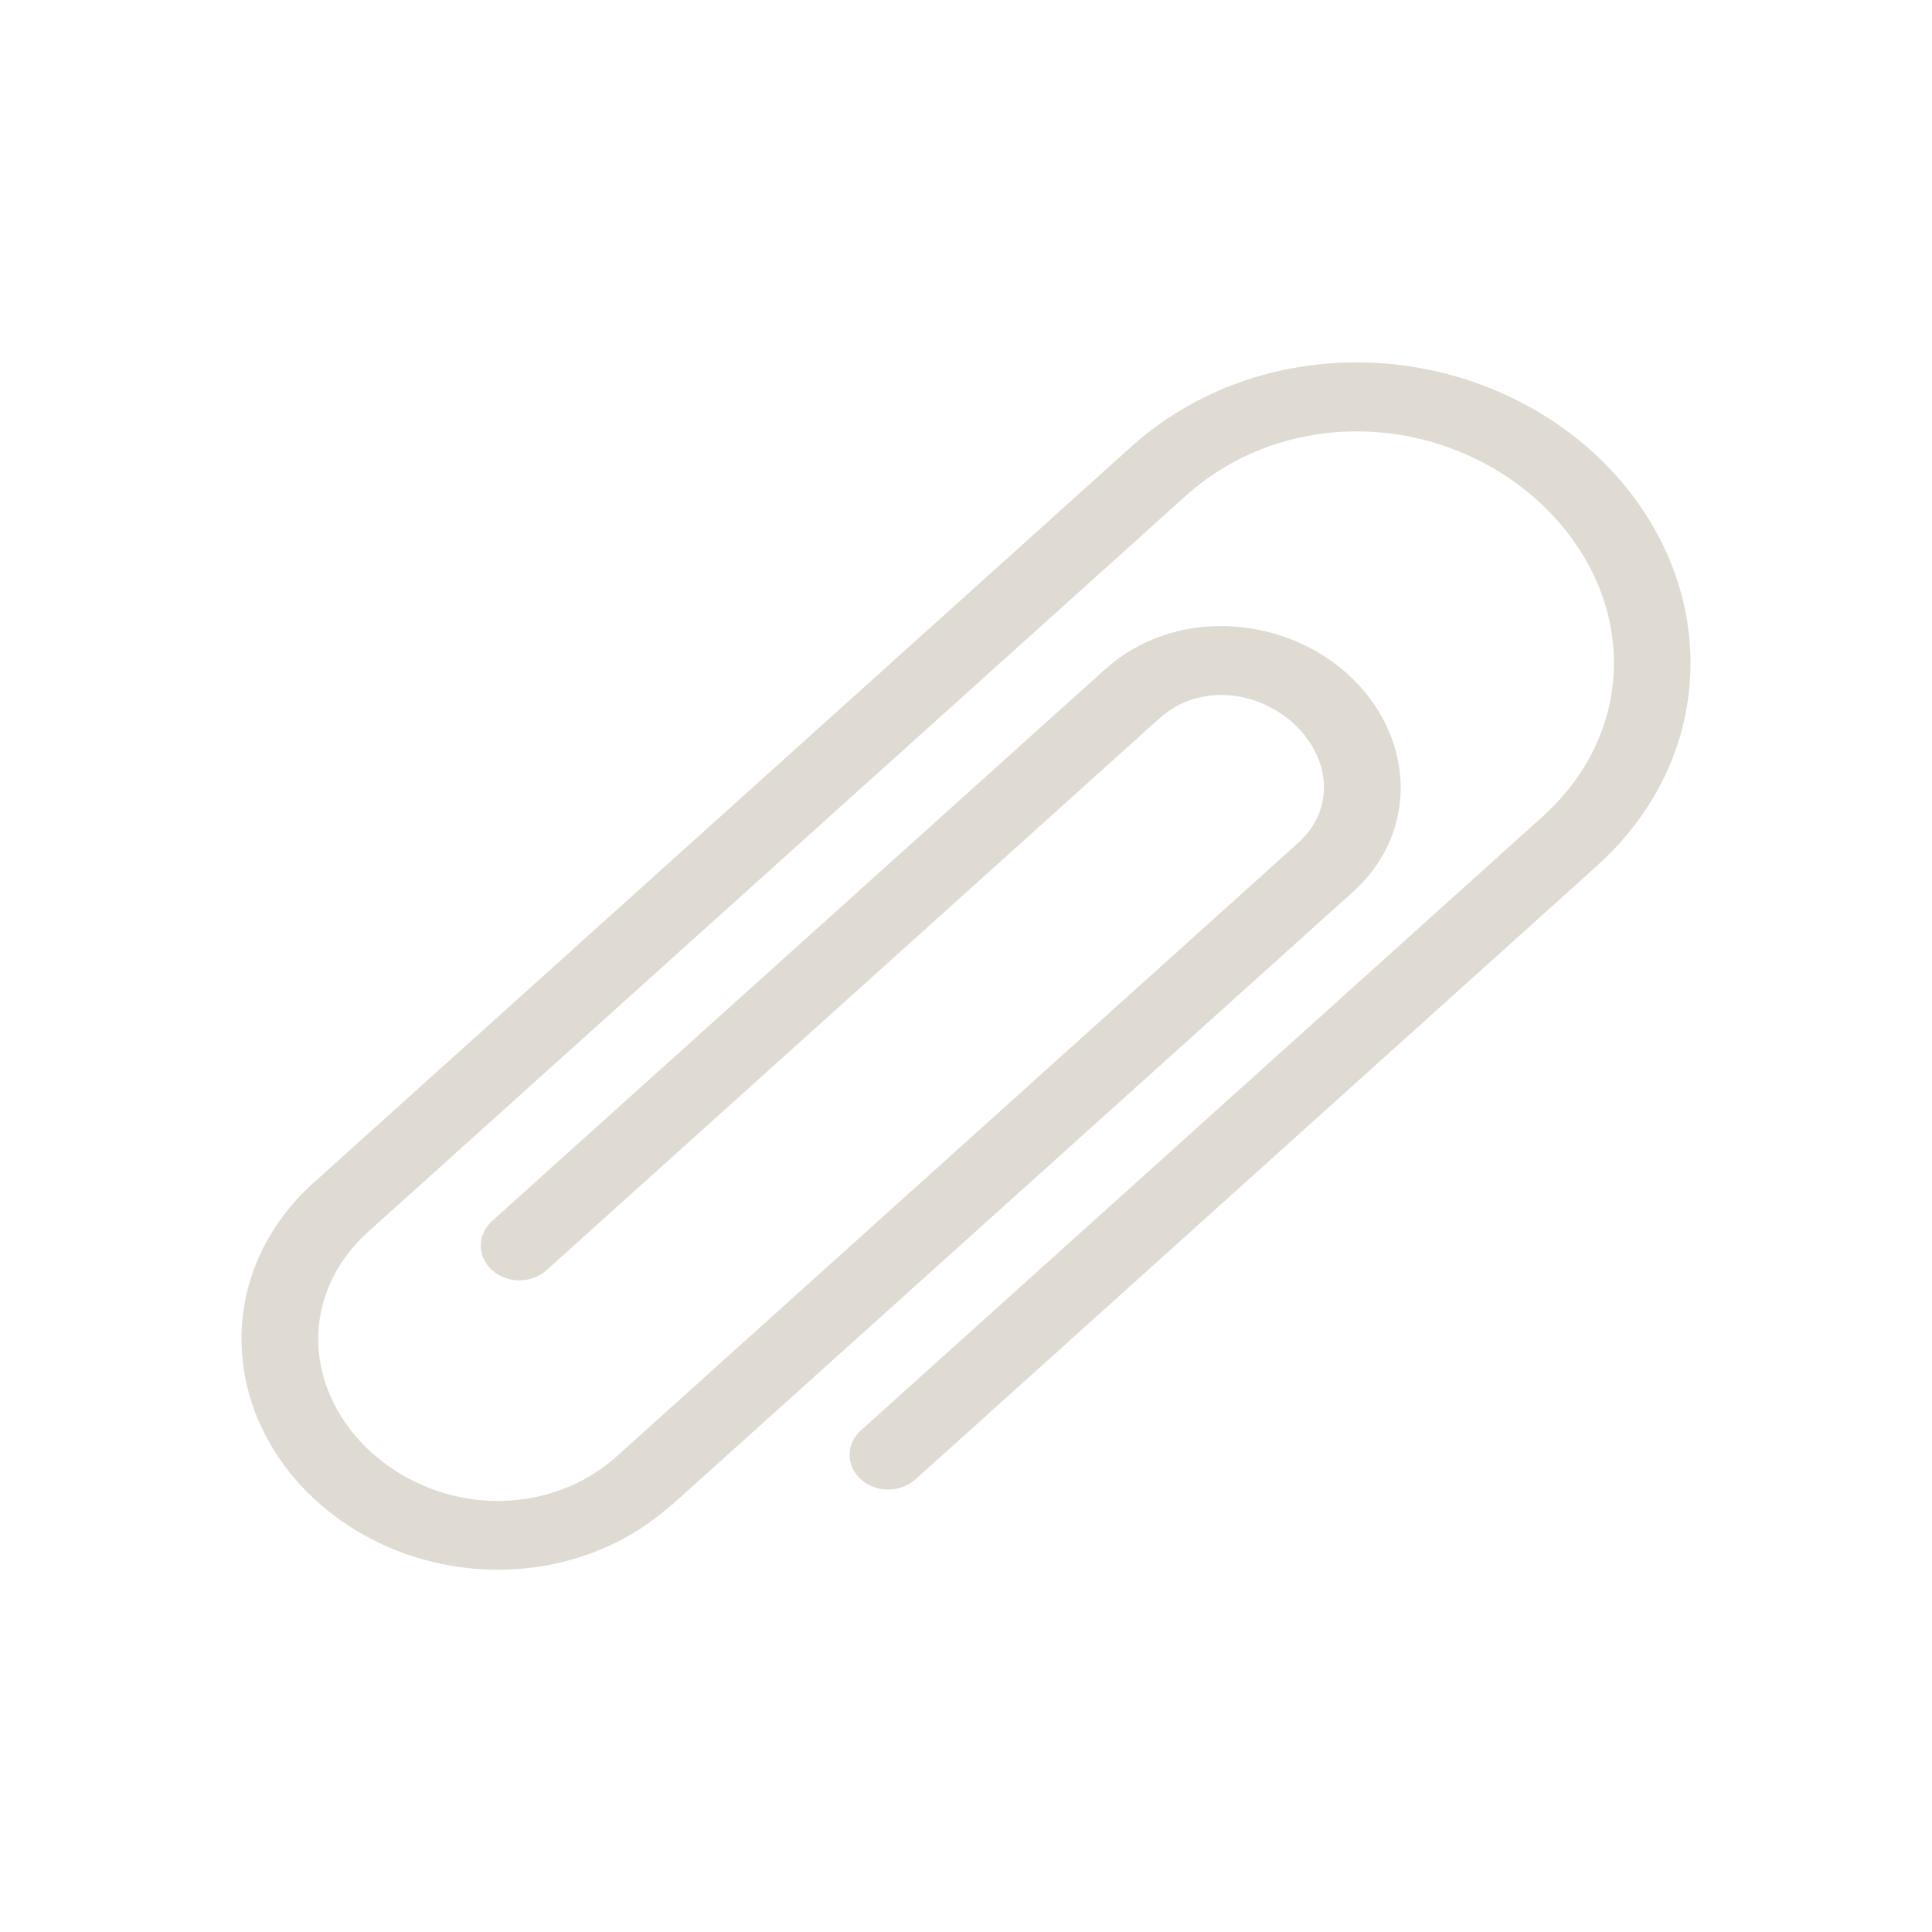
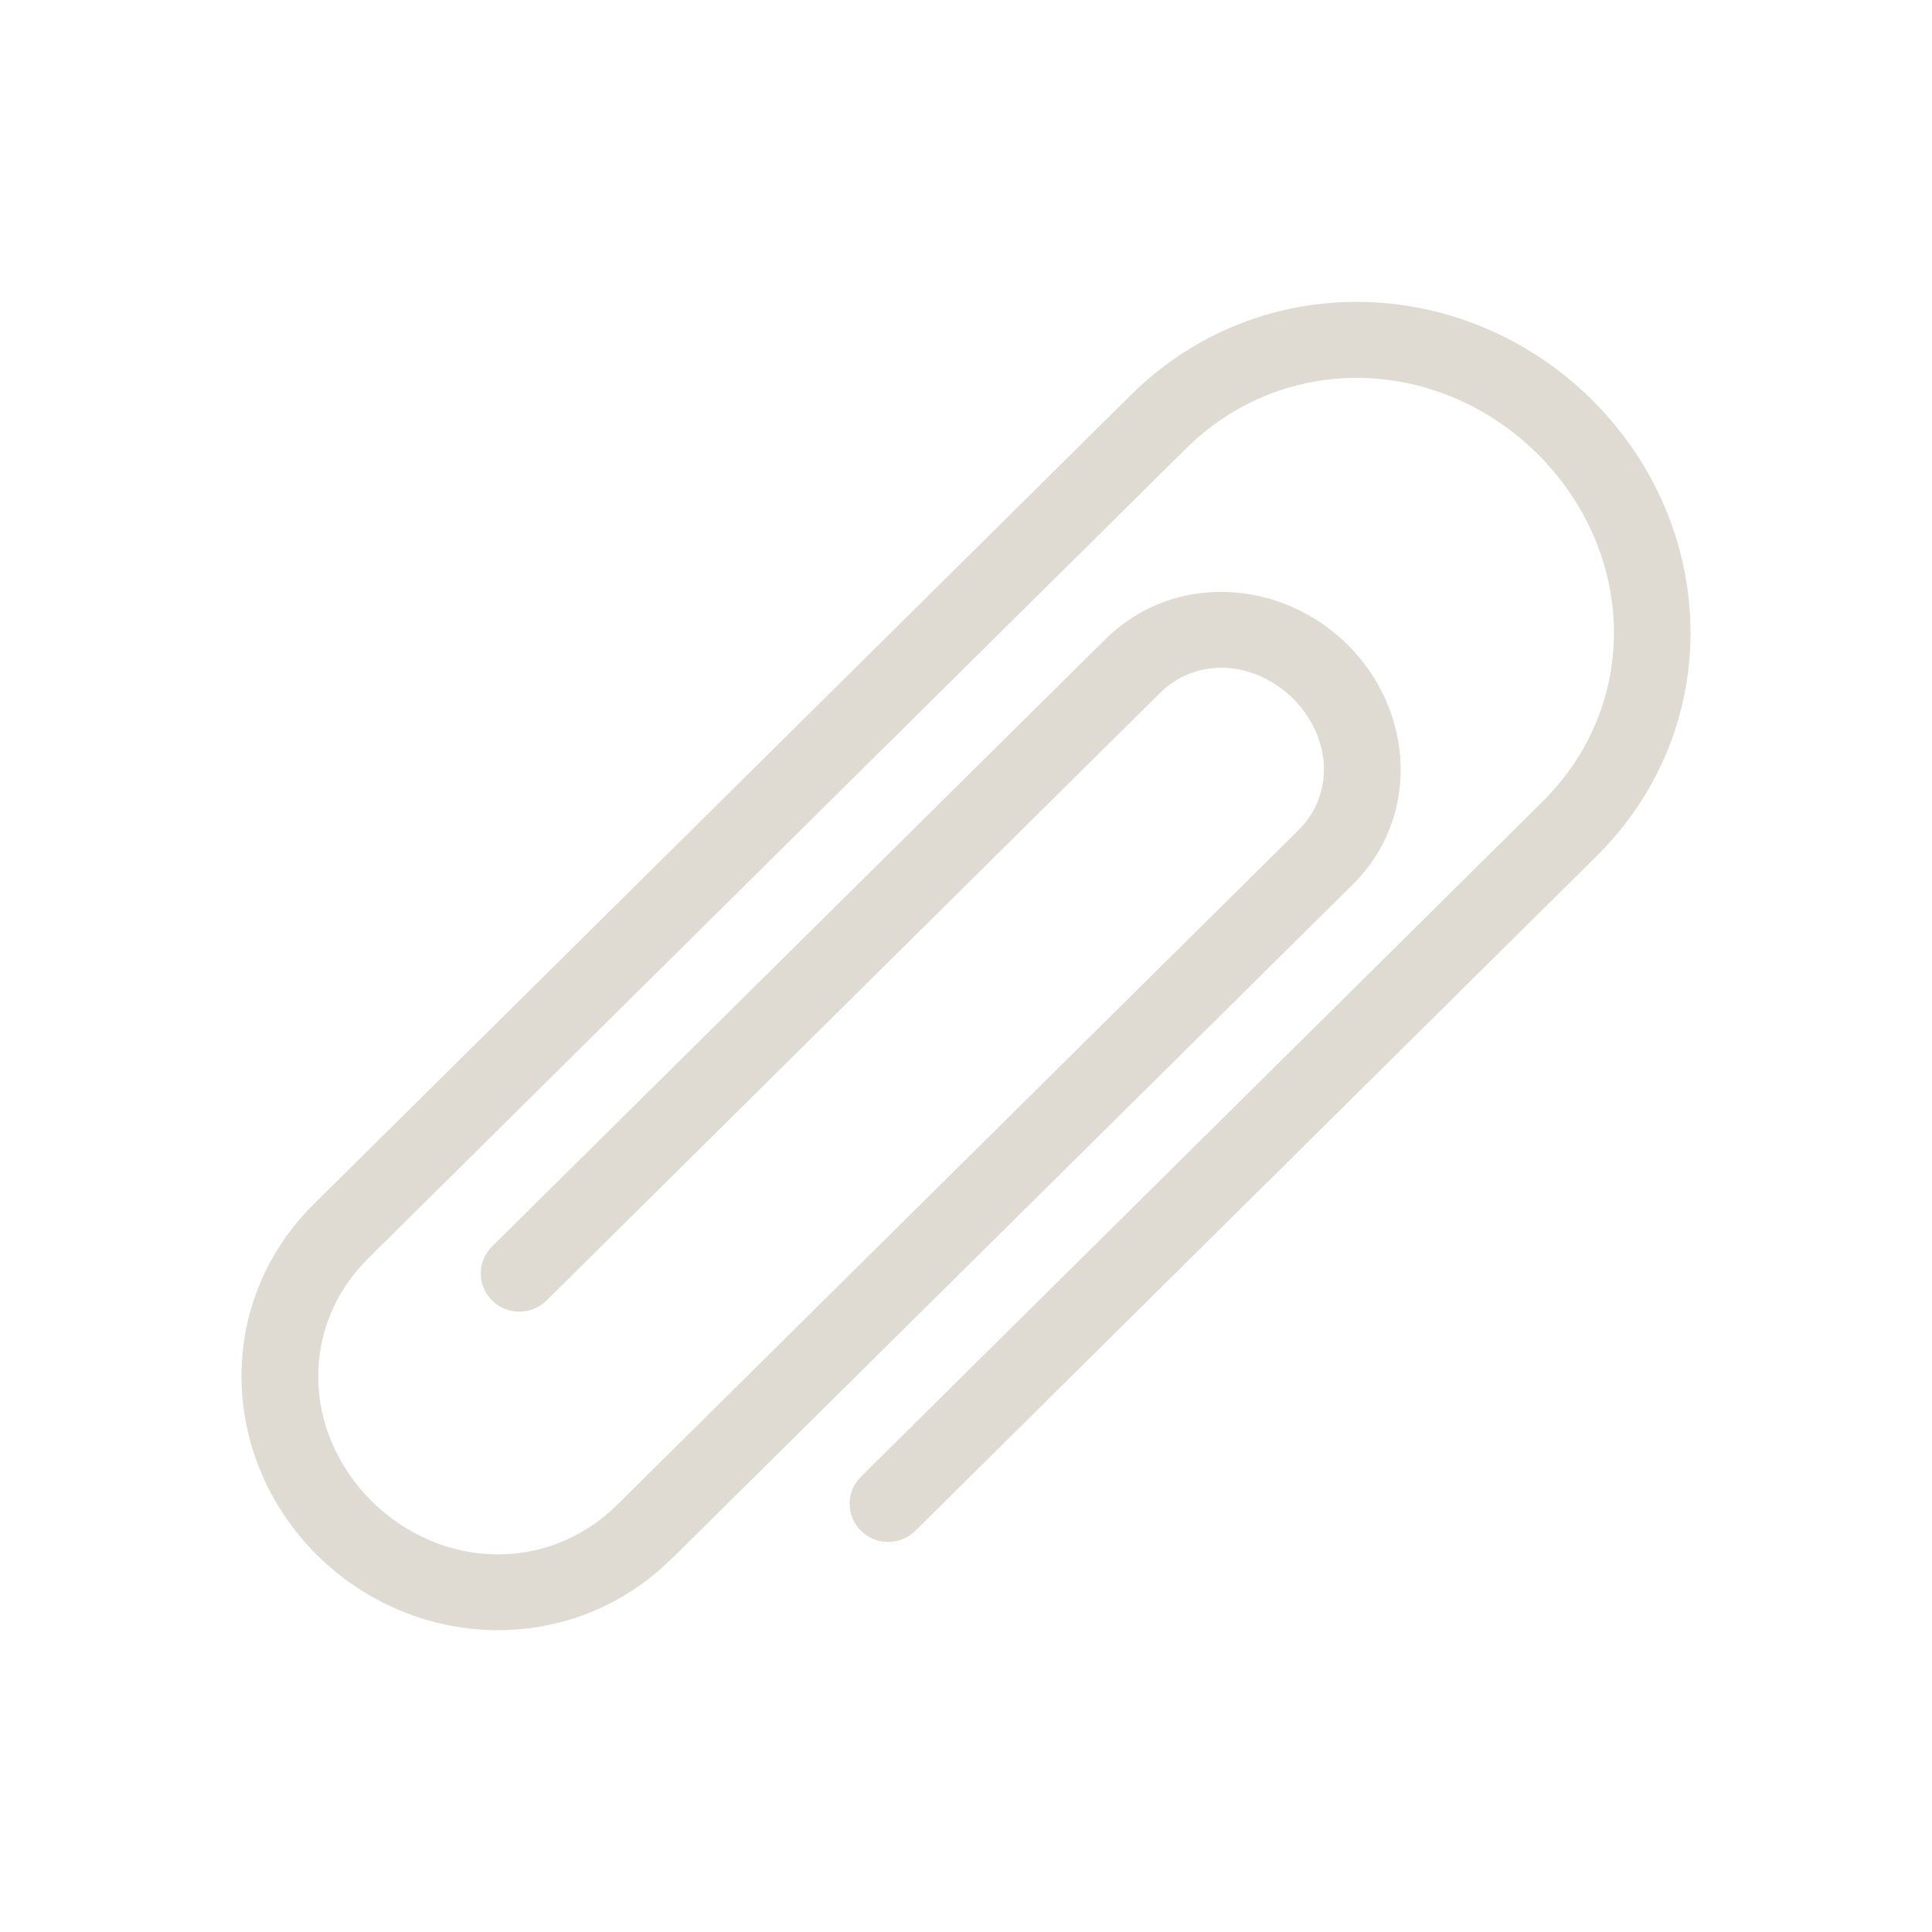
<svg xmlns="http://www.w3.org/2000/svg" width="16" height="16" id="svg3465" version="1.1">
  <defs id="defs3467" />
  <g id="layer1" transform="translate(0,-1036.362)">
-     <path d="m 5.56,1048.825 c -0.823,0.739 -2.121,0.701 -2.933,-0.027 -0.809,-0.731 -0.852,-1.899 -0.031,-2.64 l 6.773,-6.097 c 1.071,-0.961 2.755,-0.912 3.814,0.038 1.055,0.954 1.109,2.47 0.042,3.434 l -5.644,5.081 c -0.125,0.112 -0.327,0.112 -0.451,0 -0.125,-0.112 -0.125,-0.294 -4.867e-4,-0.406 l 5.644,-5.082 c 0.813,-0.733 0.78,-1.875 -0.042,-2.621 -0.827,-0.739 -2.097,-0.769 -2.911,-0.037 l -6.773,6.097 c -0.565,0.511 -0.544,1.305 0.031,1.828 0.582,0.519 1.463,0.537 2.031,0.028 l 5.644,-5.081 c 0.293,-0.264 0.283,-0.69 -0.046,-0.992 -0.335,-0.295 -0.808,-0.305 -1.102,-0.04 l -5.079,4.573 c -0.125,0.113 -0.327,0.112 -0.451,0 -0.125,-0.112 -0.125,-0.294 -4.847e-4,-0.407 l 5.08,-4.572 c 0.562,-0.504 1.451,-0.455 2.004,0.041 0.552,0.498 0.606,1.3 0.046,1.805 l -5.645,5.081 z" style="fill:#dfdbd2;fill-opacity:1;fill-rule:nonzero;stroke:none" id="path108" />
+     <path d="m 5.56,1049.272 c -0.823,0.813 -2.121,0.771 -2.933,-0.03 -0.809,-0.804 -0.852,-2.089 -0.031,-2.905 l 6.773,-6.707 c 1.071,-1.057 2.755,-1.004 3.814,0.042 1.055,1.049 1.109,2.717 0.042,3.777 l -5.644,5.59 c -0.125,0.124 -0.327,0.124 -0.451,0 -0.125,-0.124 -0.125,-0.324 -4.866e-4,-0.447 l 5.644,-5.59 c 0.813,-0.806 0.78,-2.062 -0.042,-2.883 -0.827,-0.813 -2.097,-0.846 -2.911,-0.041 l -6.773,6.707 c -0.565,0.562 -0.544,1.435 0.031,2.01 0.582,0.571 1.463,0.591 2.031,0.031 l 5.644,-5.589 c 0.293,-0.29 0.283,-0.759 -0.046,-1.091 -0.335,-0.325 -0.808,-0.336 -1.102,-0.044 l -5.079,5.03 c -0.125,0.124 -0.327,0.123 -0.451,0 -0.125,-0.123 -0.125,-0.324 -4.848e-4,-0.447 l 5.08,-5.03 c 0.562,-0.555 1.451,-0.501 2.004,0.045 0.552,0.548 0.606,1.429 0.046,1.985 l -5.645,5.589 z" style="fill:#dfdbd2;fill-opacity:1;fill-rule:nonzero;stroke:none" id="path108" />
  </g>
</svg>
